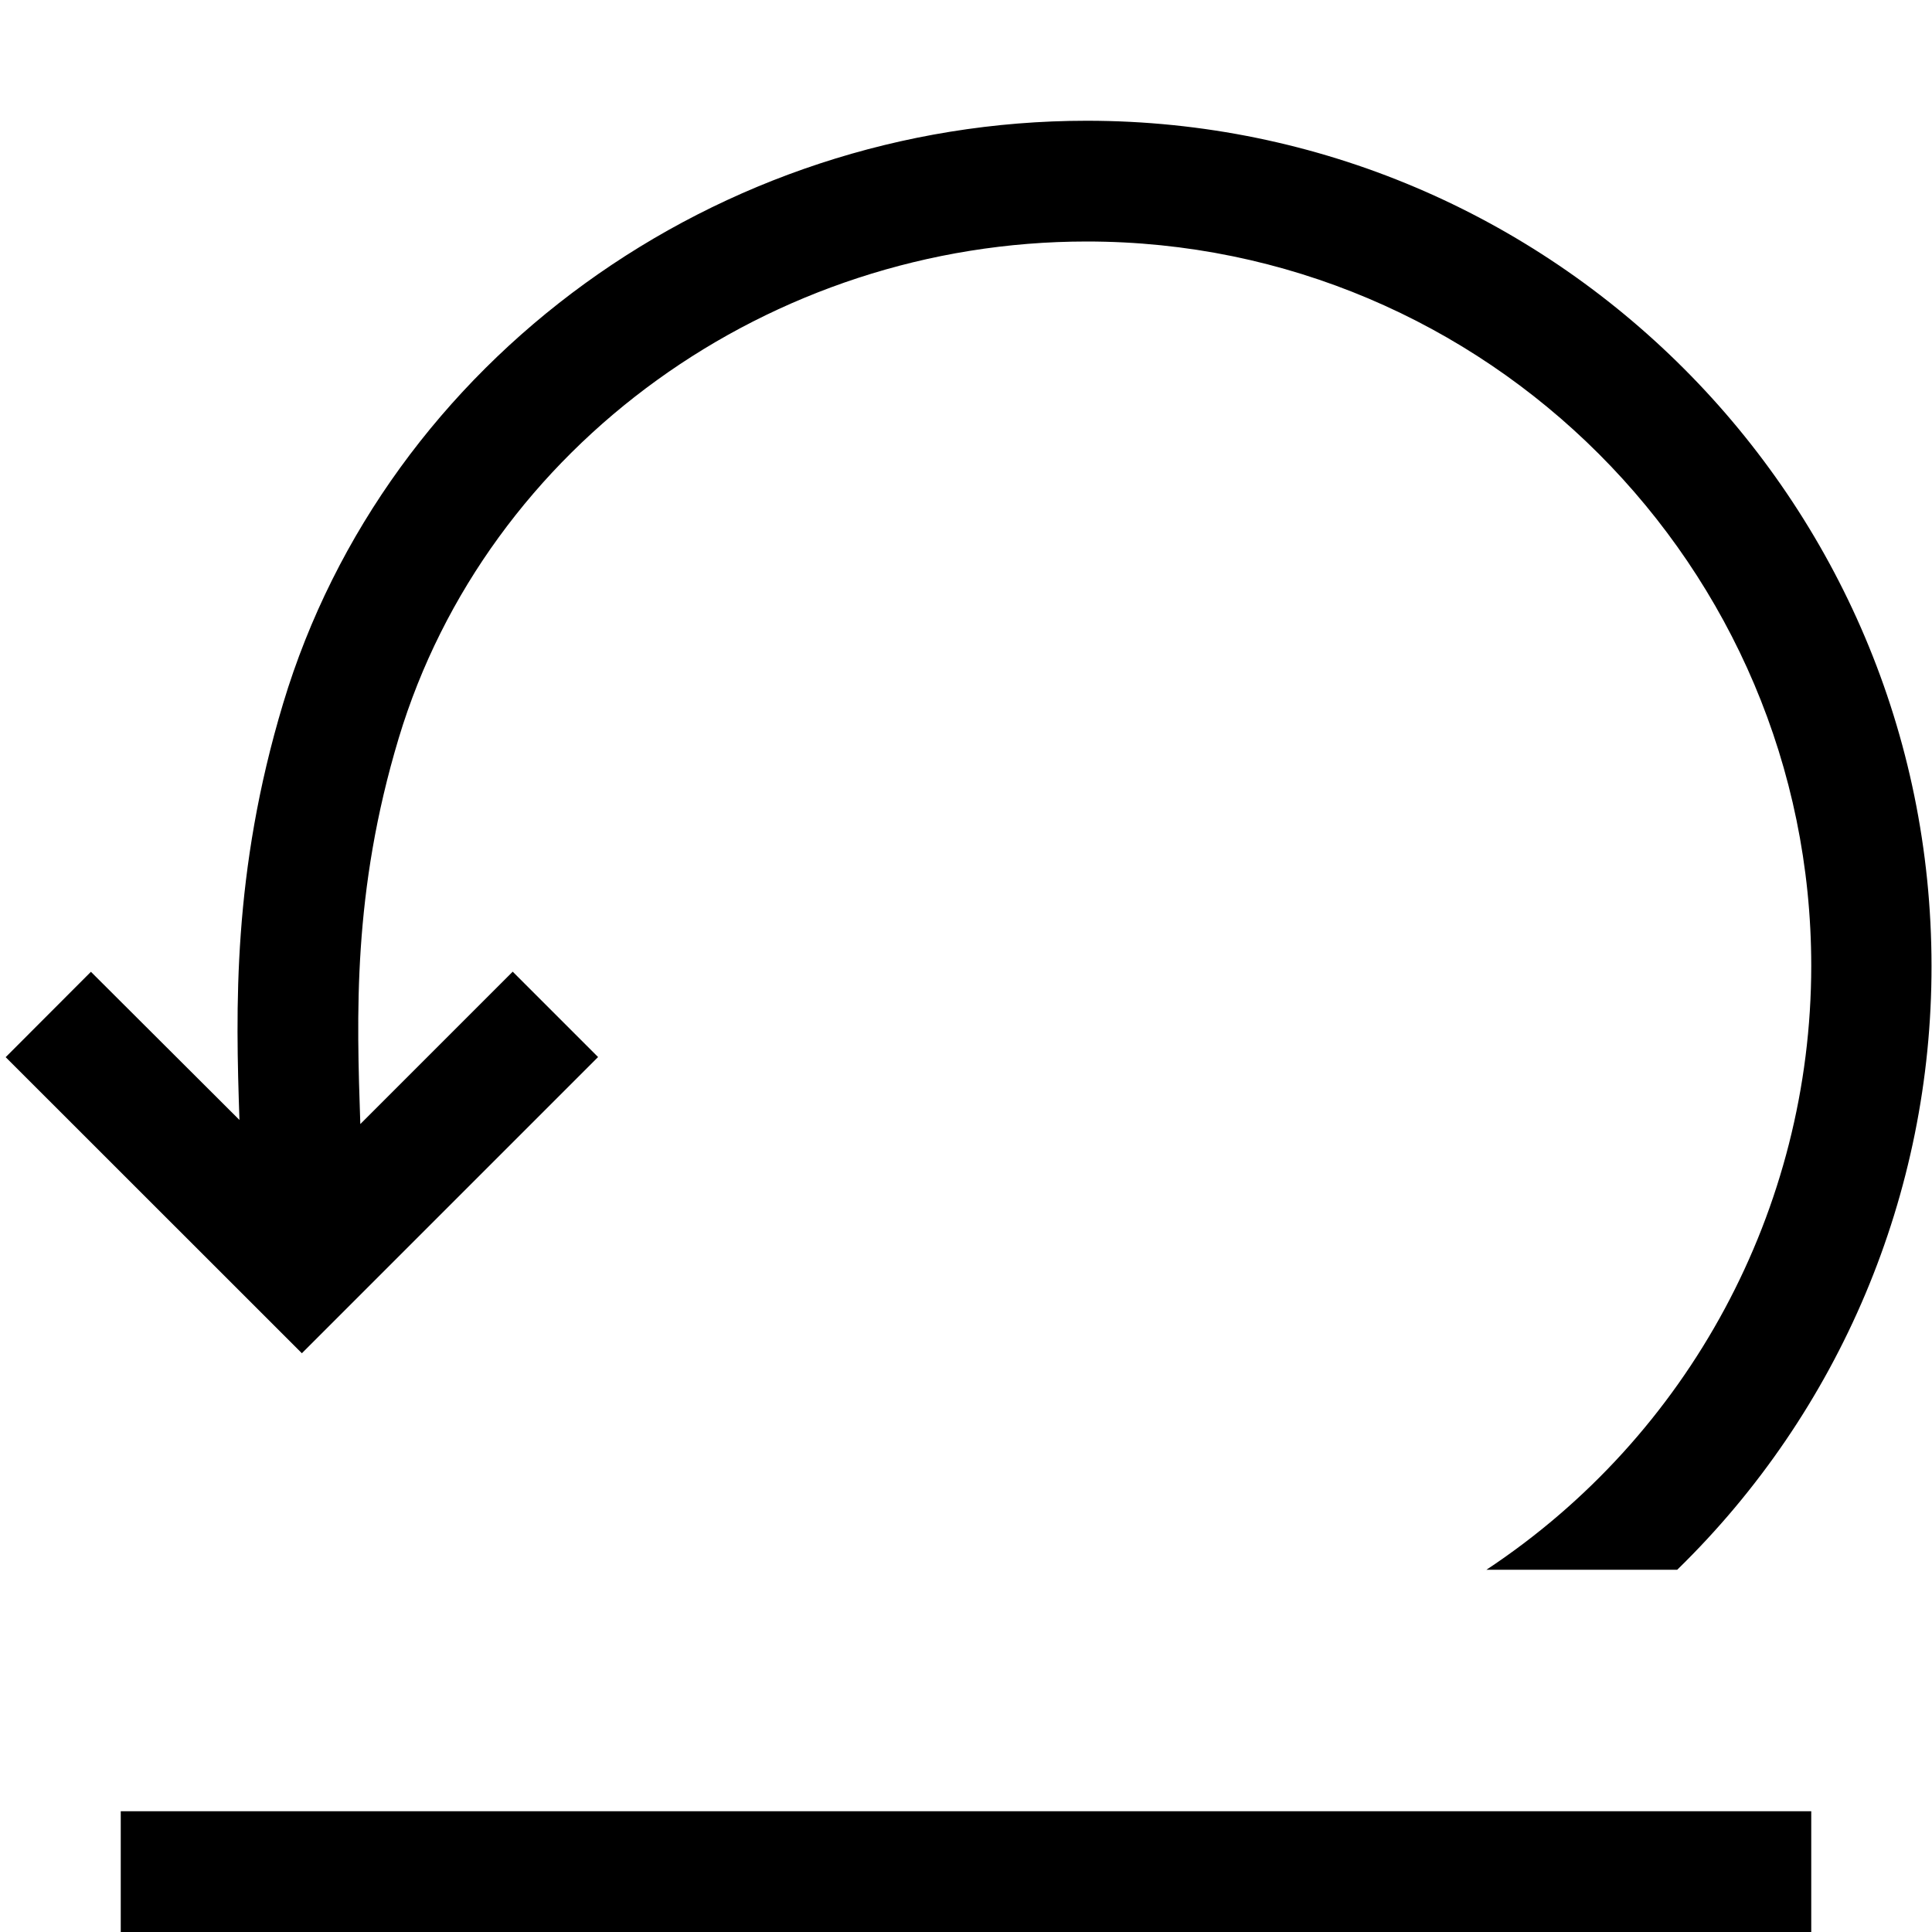
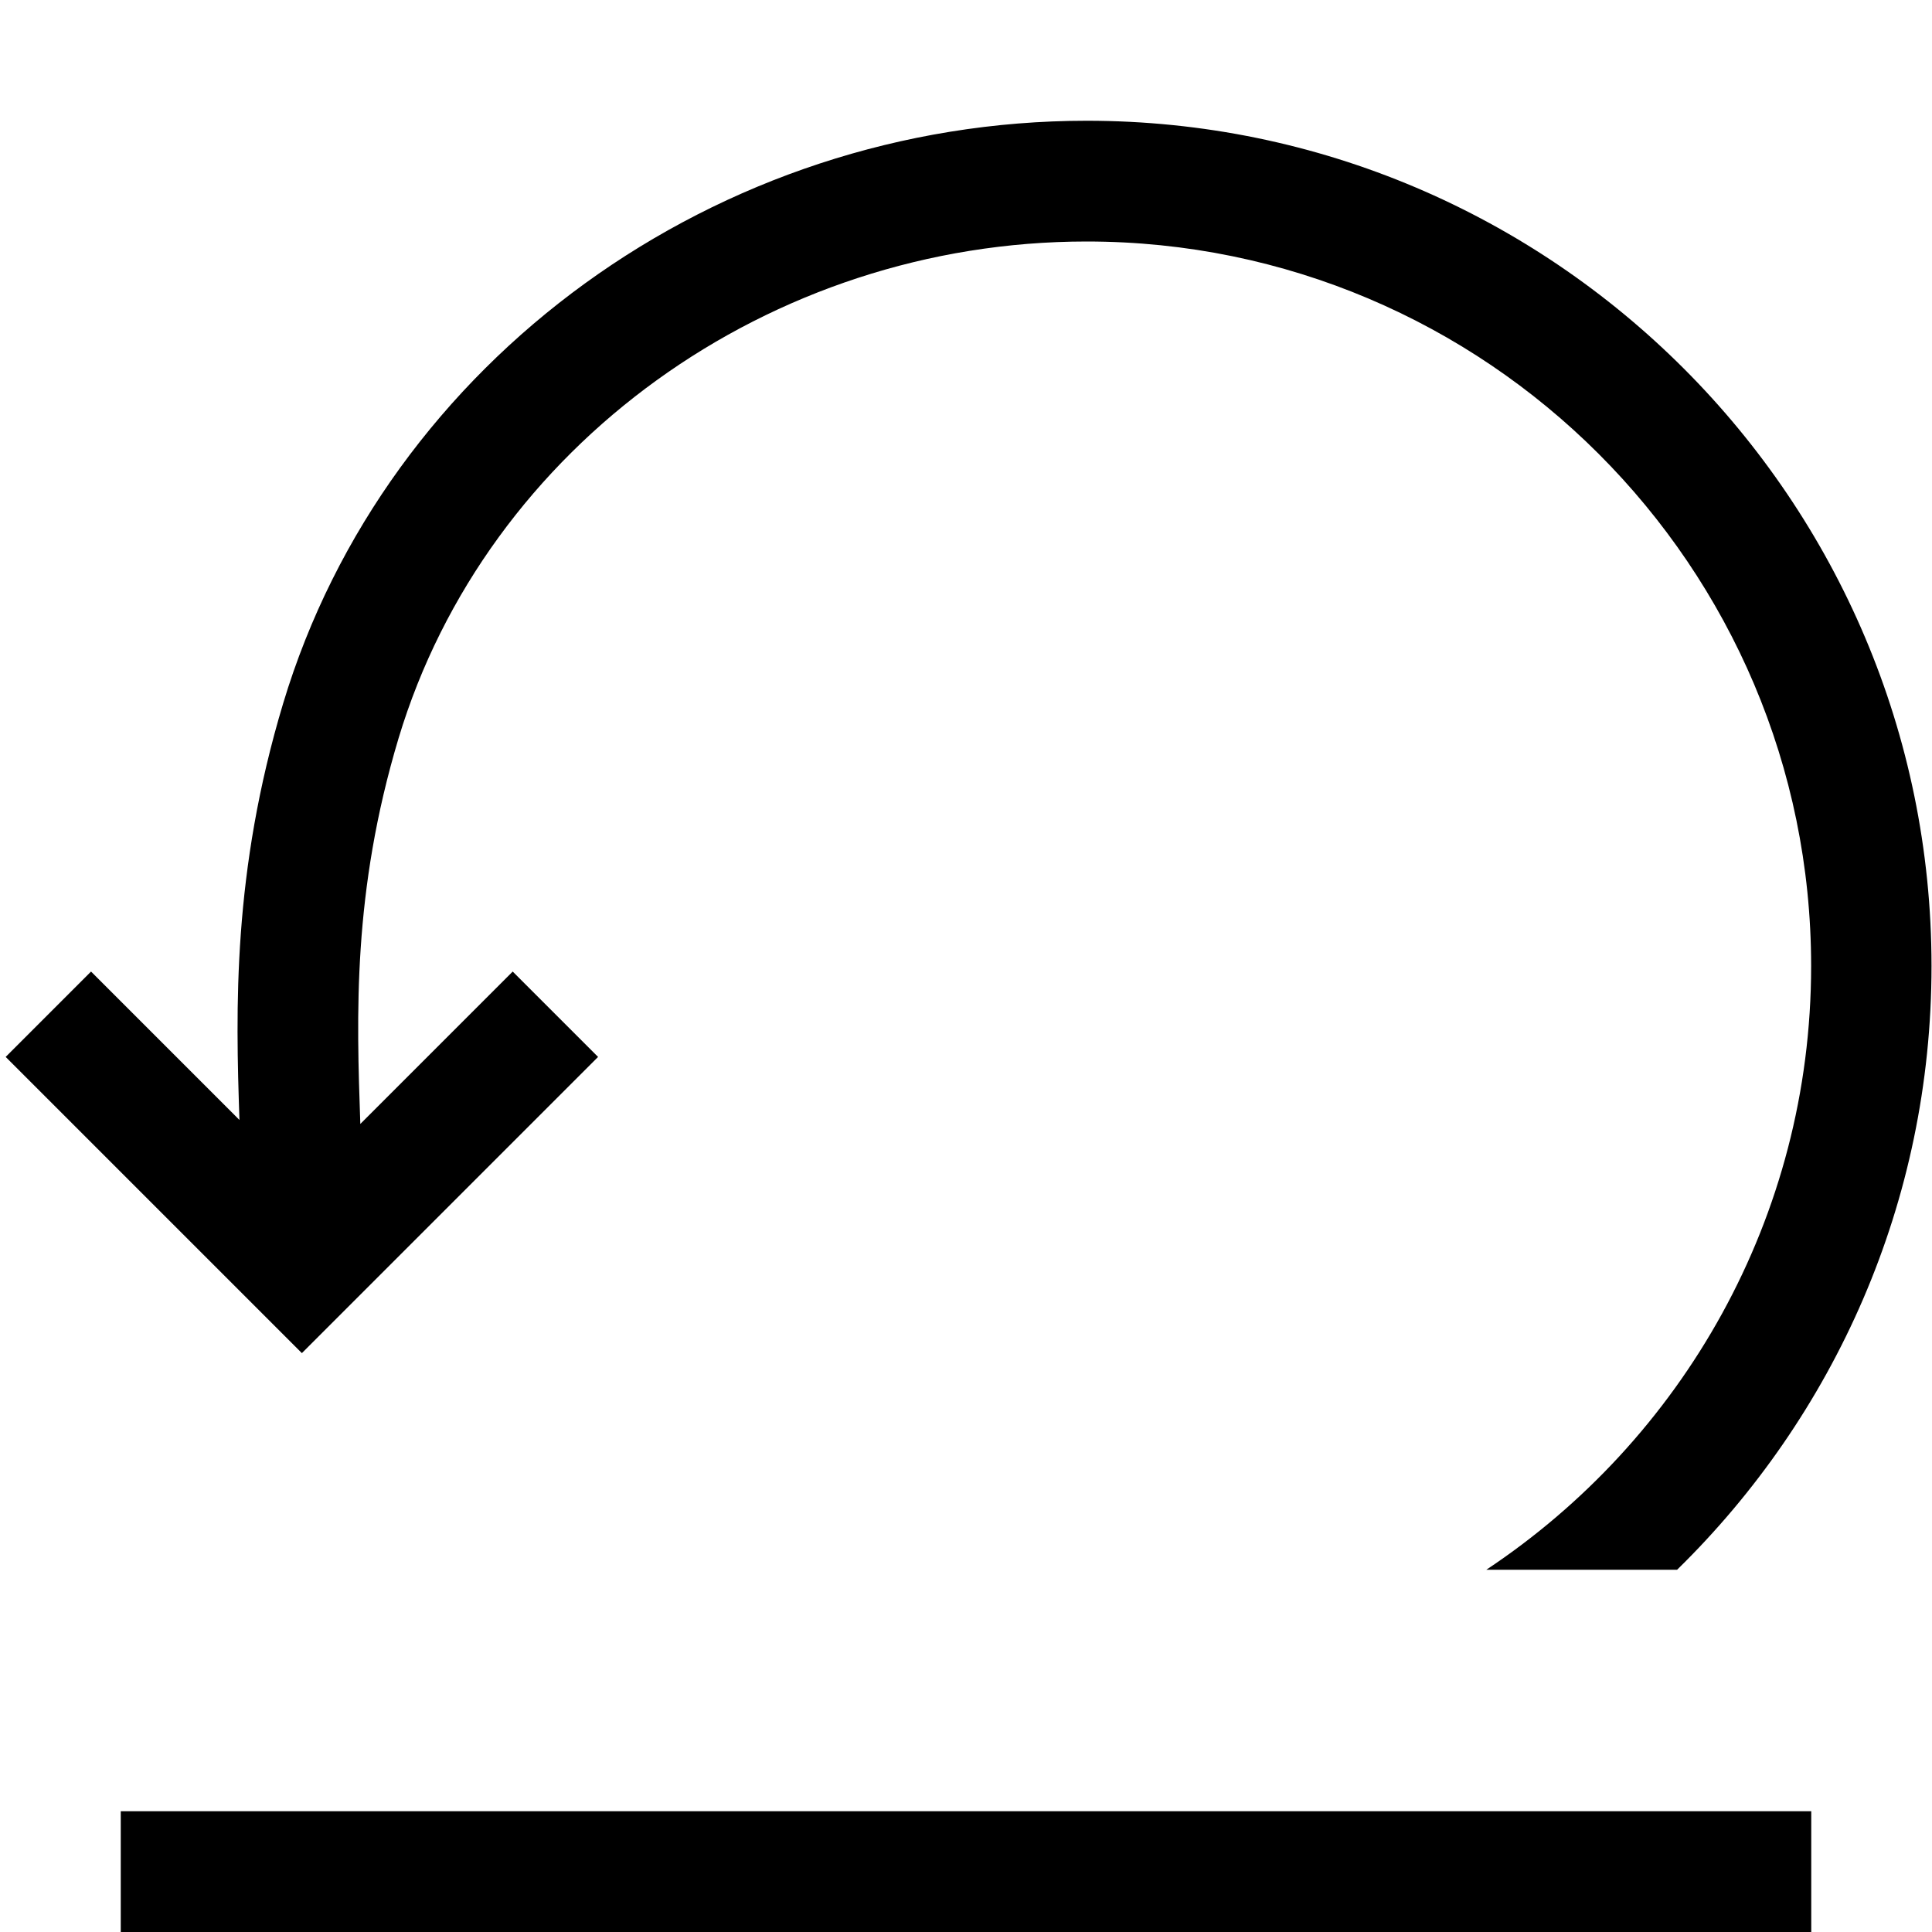
- <svg xmlns="http://www.w3.org/2000/svg" viewBox="0 0 16 16">
-   <path d="M15 16H1v-1h14zM9 1C5.938 1 3.2 2.984 2.345 5.825c-.422 1.4-.393 2.532-.362 3.45L.753 8.048l-.706.707L2.5 11.207l2.453-2.453-.707-.707-1.262 1.262c-.03-.9-.066-1.92.318-3.196C4.032 3.691 6.375 2 9 2c3.309 0 6 2.691 6 6a6 6 0 0 1-2.69 5h1.58a6.97 6.97 0 0 0 2.106-5c0-3.86-3.137-7-6.996-7" />
-   <path d="M0 0h16v16H0z" style="fill:none" />
+ <svg xmlns="http://www.w3.org/2000/svg" id="icons" viewBox="0 0 16 16">
+   <path d="M15,16H1v-1h14v1ZM9,1c-3.063,0-5.8,1.984-6.655,4.825-.421,1.399-.393,2.531-.362,3.45l-1.229-1.229-.707.707,2.453,2.453,2.453-2.453-.707-.707-1.262,1.262c-.031-.9-.066-1.92.317-3.195.73-2.422,3.073-4.113,5.698-4.113,3.309,0,6,2.691,6,6,0,2.086-1.071,3.925-2.69,5h1.58c1.3-1.272,2.107-3.042,2.107-5,0-3.859-3.137-7-6.996-7Z" />
+   <rect x="0" width="16" height="16" fill="none" />
</svg>
